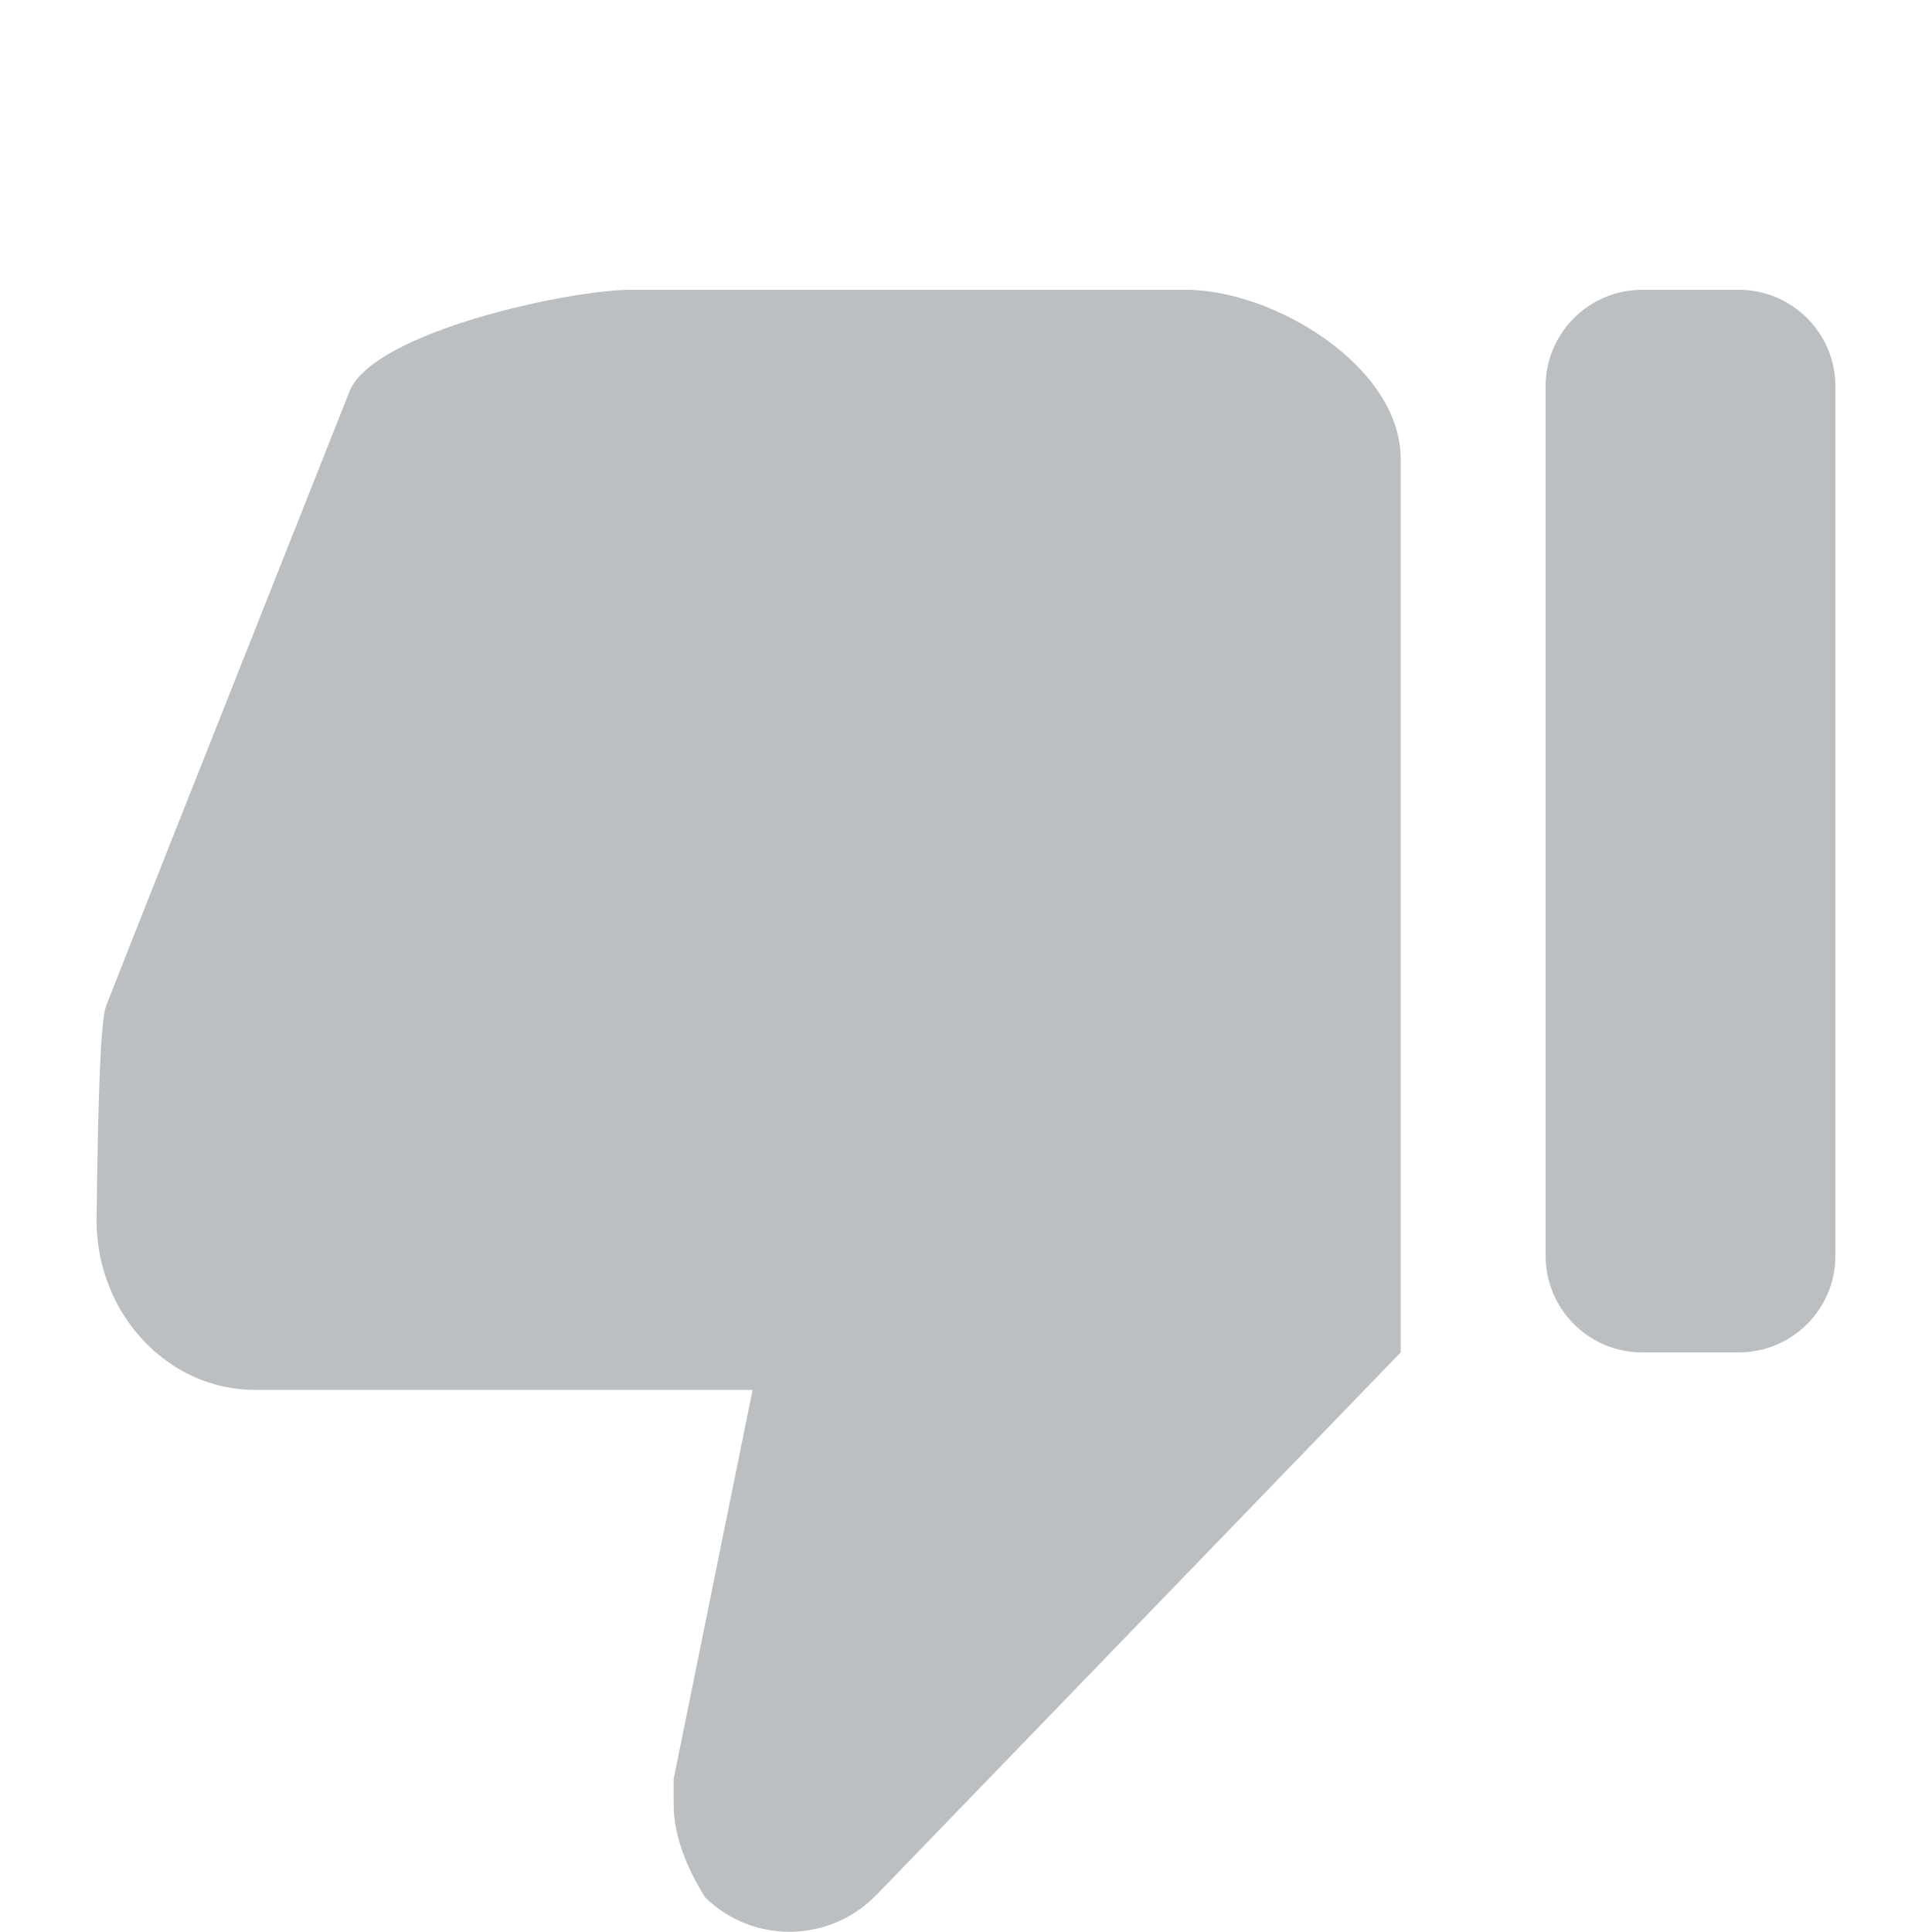
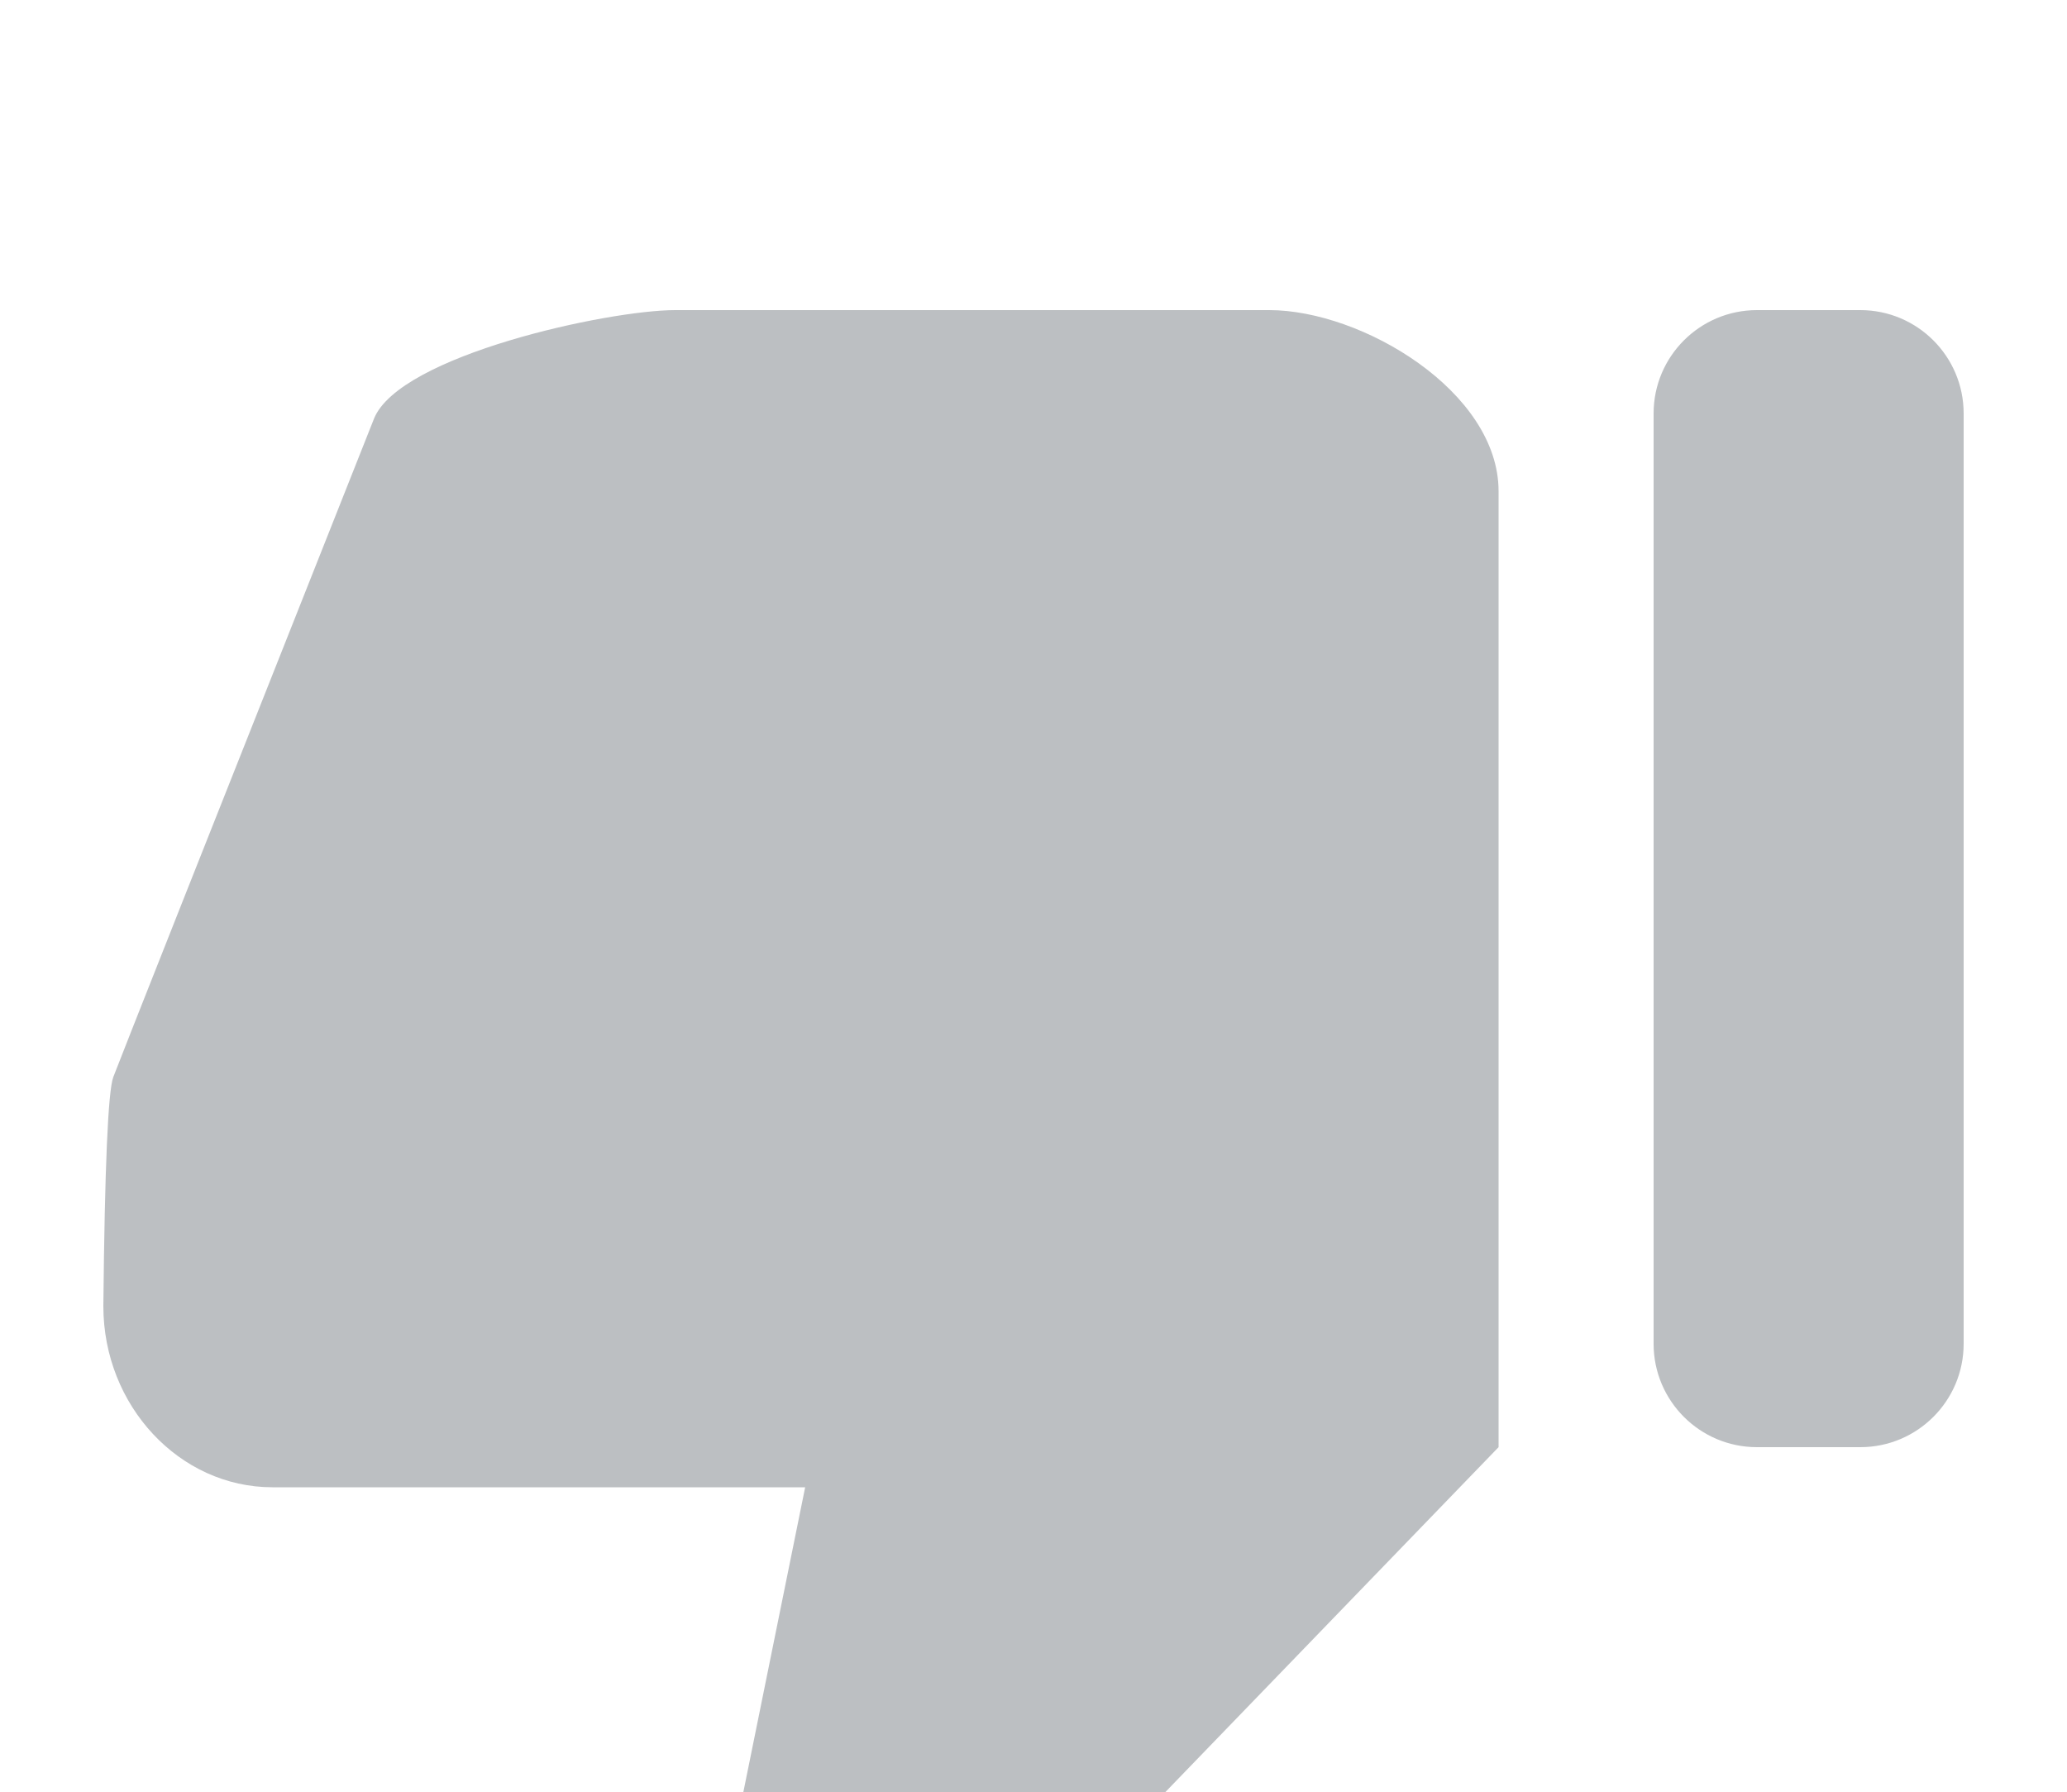
- <svg xmlns="http://www.w3.org/2000/svg" width="15" height="15" viewBox="0 0 15 15" fill="none">
+ <svg xmlns="http://www.w3.org/2000/svg" width="15" height="13" viewBox="0 0 15 13" fill="none">
  <path fill-rule="evenodd" clip-rule="evenodd" d="M13.5 2.25C13.914 2.25 14.25 2.586 14.25 3V9.75C14.25 10.164 13.914 10.5 13.5 10.5H12.75C12.336 10.5 12 10.164 12 9.75V3C12 2.586 12.336 2.25 12.75 2.25H13.5ZM1.977 10.791C1.302 10.791 0.75 10.199 0.75 9.477C0.76 8.472 0.784 7.918 0.822 7.815C0.861 7.711 1.491 6.119 2.714 3.038C2.898 2.579 4.41 2.25 4.901 2.25H9.21C9.885 2.25 10.875 2.841 10.875 3.564V10.5L6.805 14.712L6.802 14.714C6.441 15.086 5.846 15.094 5.475 14.732C5.352 14.535 5.23 14.273 5.23 14.01C5.23 13.944 5.23 13.878 5.23 13.813L5.843 10.791H1.977Z" fill="#BCBFC2" />
</svg>
